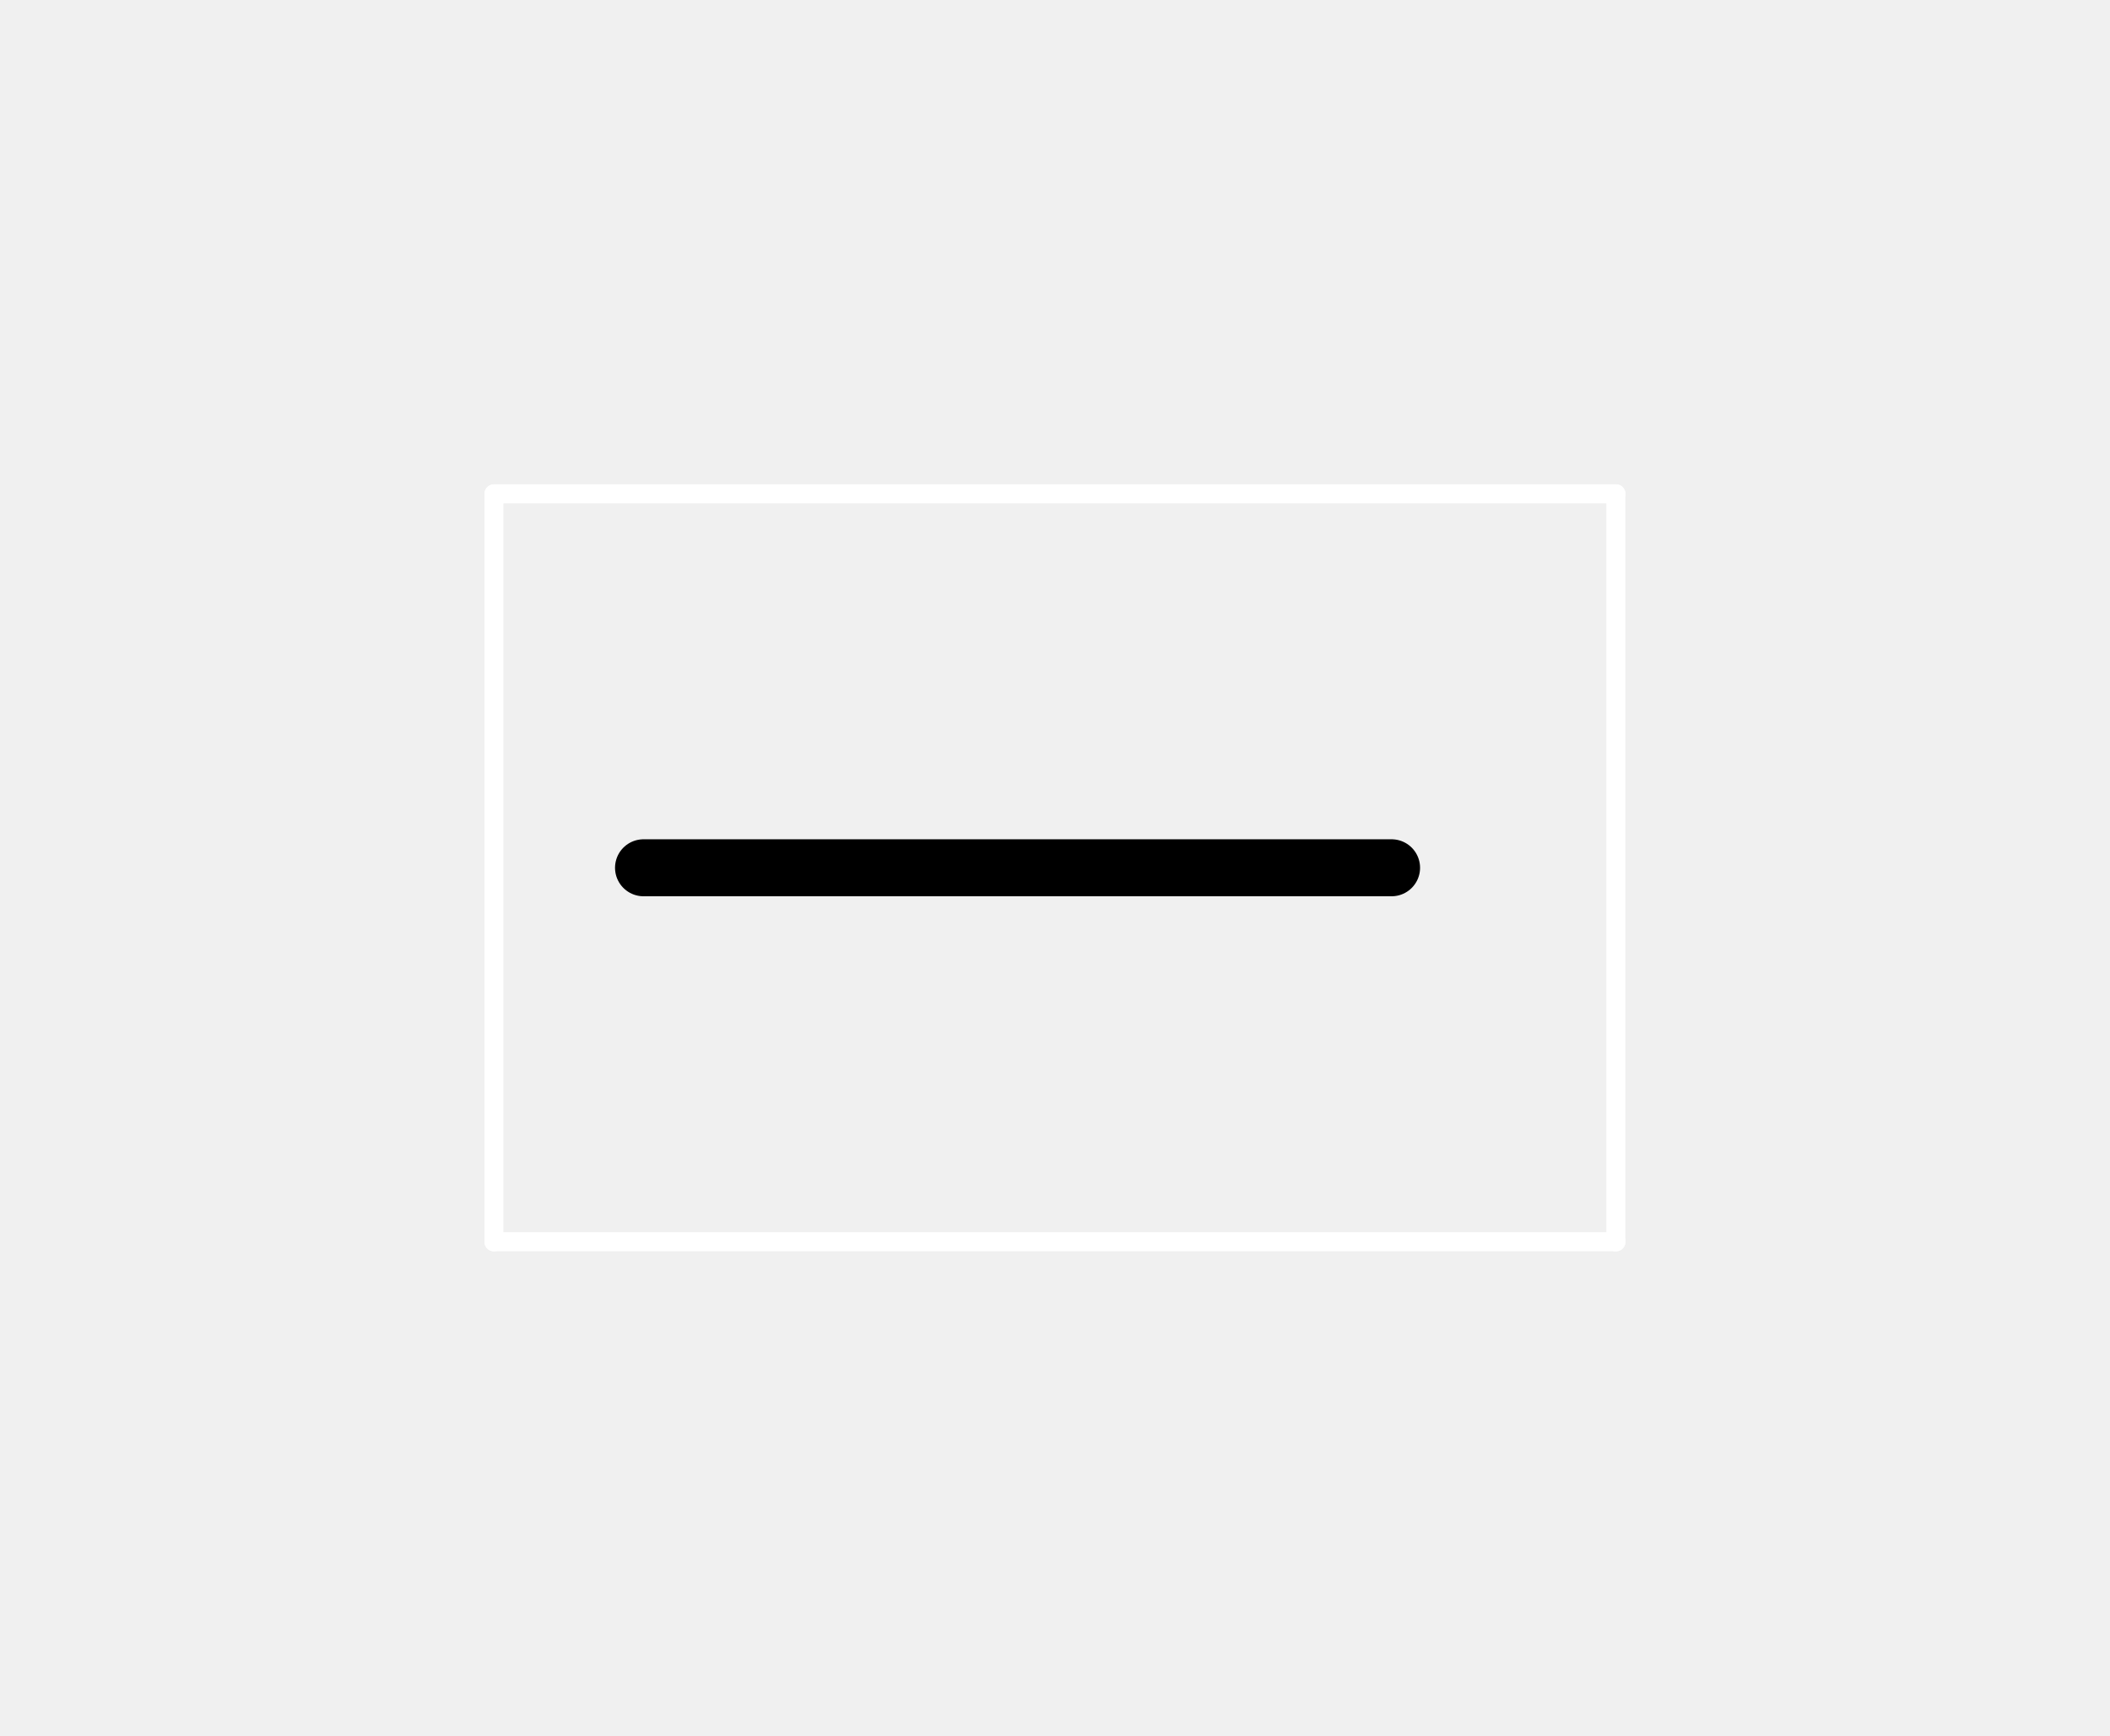
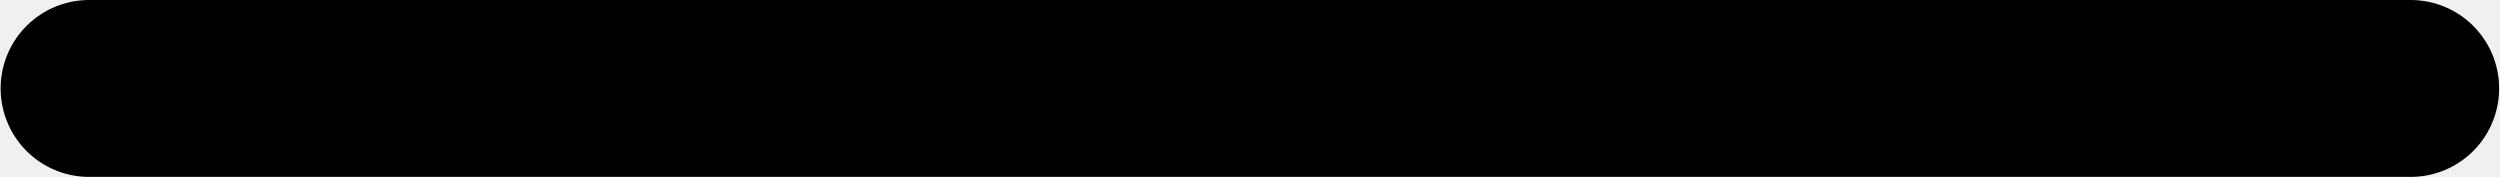
- <svg xmlns="http://www.w3.org/2000/svg" xmlns:ns1="http://schemas.microsoft.com/visio/2003/SVGExtensions/" width="1.111in" height="0.914in" viewBox="0 0 79.96 65.787" xml:space="preserve" color-interpolation-filters="sRGB" class="st3">
-   <ns1:documentProperties ns1:langID="1028" ns1:metric="true" ns1:viewMarkup="false" />
+ <svg xmlns="http://www.w3.org/2000/svg" width="0.424in" height="0.03in" viewBox="0 0 30.506 2.16" xml:space="preserve" color-interpolation-filters="sRGB" class="st2">
  <style type="text/css">
	
		.st1 {stroke:#000000;stroke-linecap:round;stroke-linejoin:round;stroke-width:2.16}
- 		.st2 {stroke:#ffffff;stroke-linecap:round;stroke-linejoin:round;stroke-width:0.72}
- 		.st3 {fill:none;fill-rule:evenodd;font-size:12px;overflow:visible;stroke-linecap:square;stroke-miterlimit:3}
+ 		.st2 {fill:none;fill-rule:evenodd;font-size:12px;overflow:visible;stroke-linecap:square;stroke-miterlimit:3}
	
	</style>
-   <g ns1:mID="0" ns1:index="1" ns1:groupContext="foregroundPage">
-     <ns1:pageProperties ns1:drawingScale="0.0393701" ns1:pageScale="0.0393701" ns1:drawingUnits="24" ns1:shadowOffsetX="8.50394" ns1:shadowOffsetY="-8.50394" />
-     <g id="shape2-1" ns1:mID="2" ns1:groupContext="shape" transform="translate(52.7357,98.6797) rotate(180)">
-       <path d="M0 65.79 L28.35 65.79" class="st1" />
-     </g>
-     <g id="group6-4" transform="translate(84.5065,18.72) rotate(90)" ns1:mID="6" ns1:groupContext="group">
-       <g id="shape1-5" ns1:mID="1" ns1:groupContext="shape" transform="translate(0,-42.5197)">
-         <path d="M0 65.79 L28.35 65.79" class="st2" />
-       </g>
-       <g id="shape3-8" ns1:mID="3" ns1:groupContext="shape" transform="translate(65.7865,23.2668) rotate(90)">
-         <path d="M0 65.79 L42.52 65.79" class="st2" />
-       </g>
-       <g id="shape4-11" ns1:mID="4" ns1:groupContext="shape" transform="translate(94.1329,23.2668) rotate(90)">
-         <path d="M0 65.79 L42.52 65.79" class="st2" />
-       </g>
-       <g id="shape5-14" ns1:mID="5" ns1:groupContext="shape">
-         <path d="M0 65.79 L28.35 65.79" class="st2" />
+   <g>
+     <g id="group7-1" transform="translate(1.08,-1.08)">
+       <g id="shape2-2" transform="translate(28.3465,4.32) rotate(180)">
+         <path d="M0 2.16 L28.35 2.16" class="st1" />
      </g>
    </g>
  </g>
</svg>
